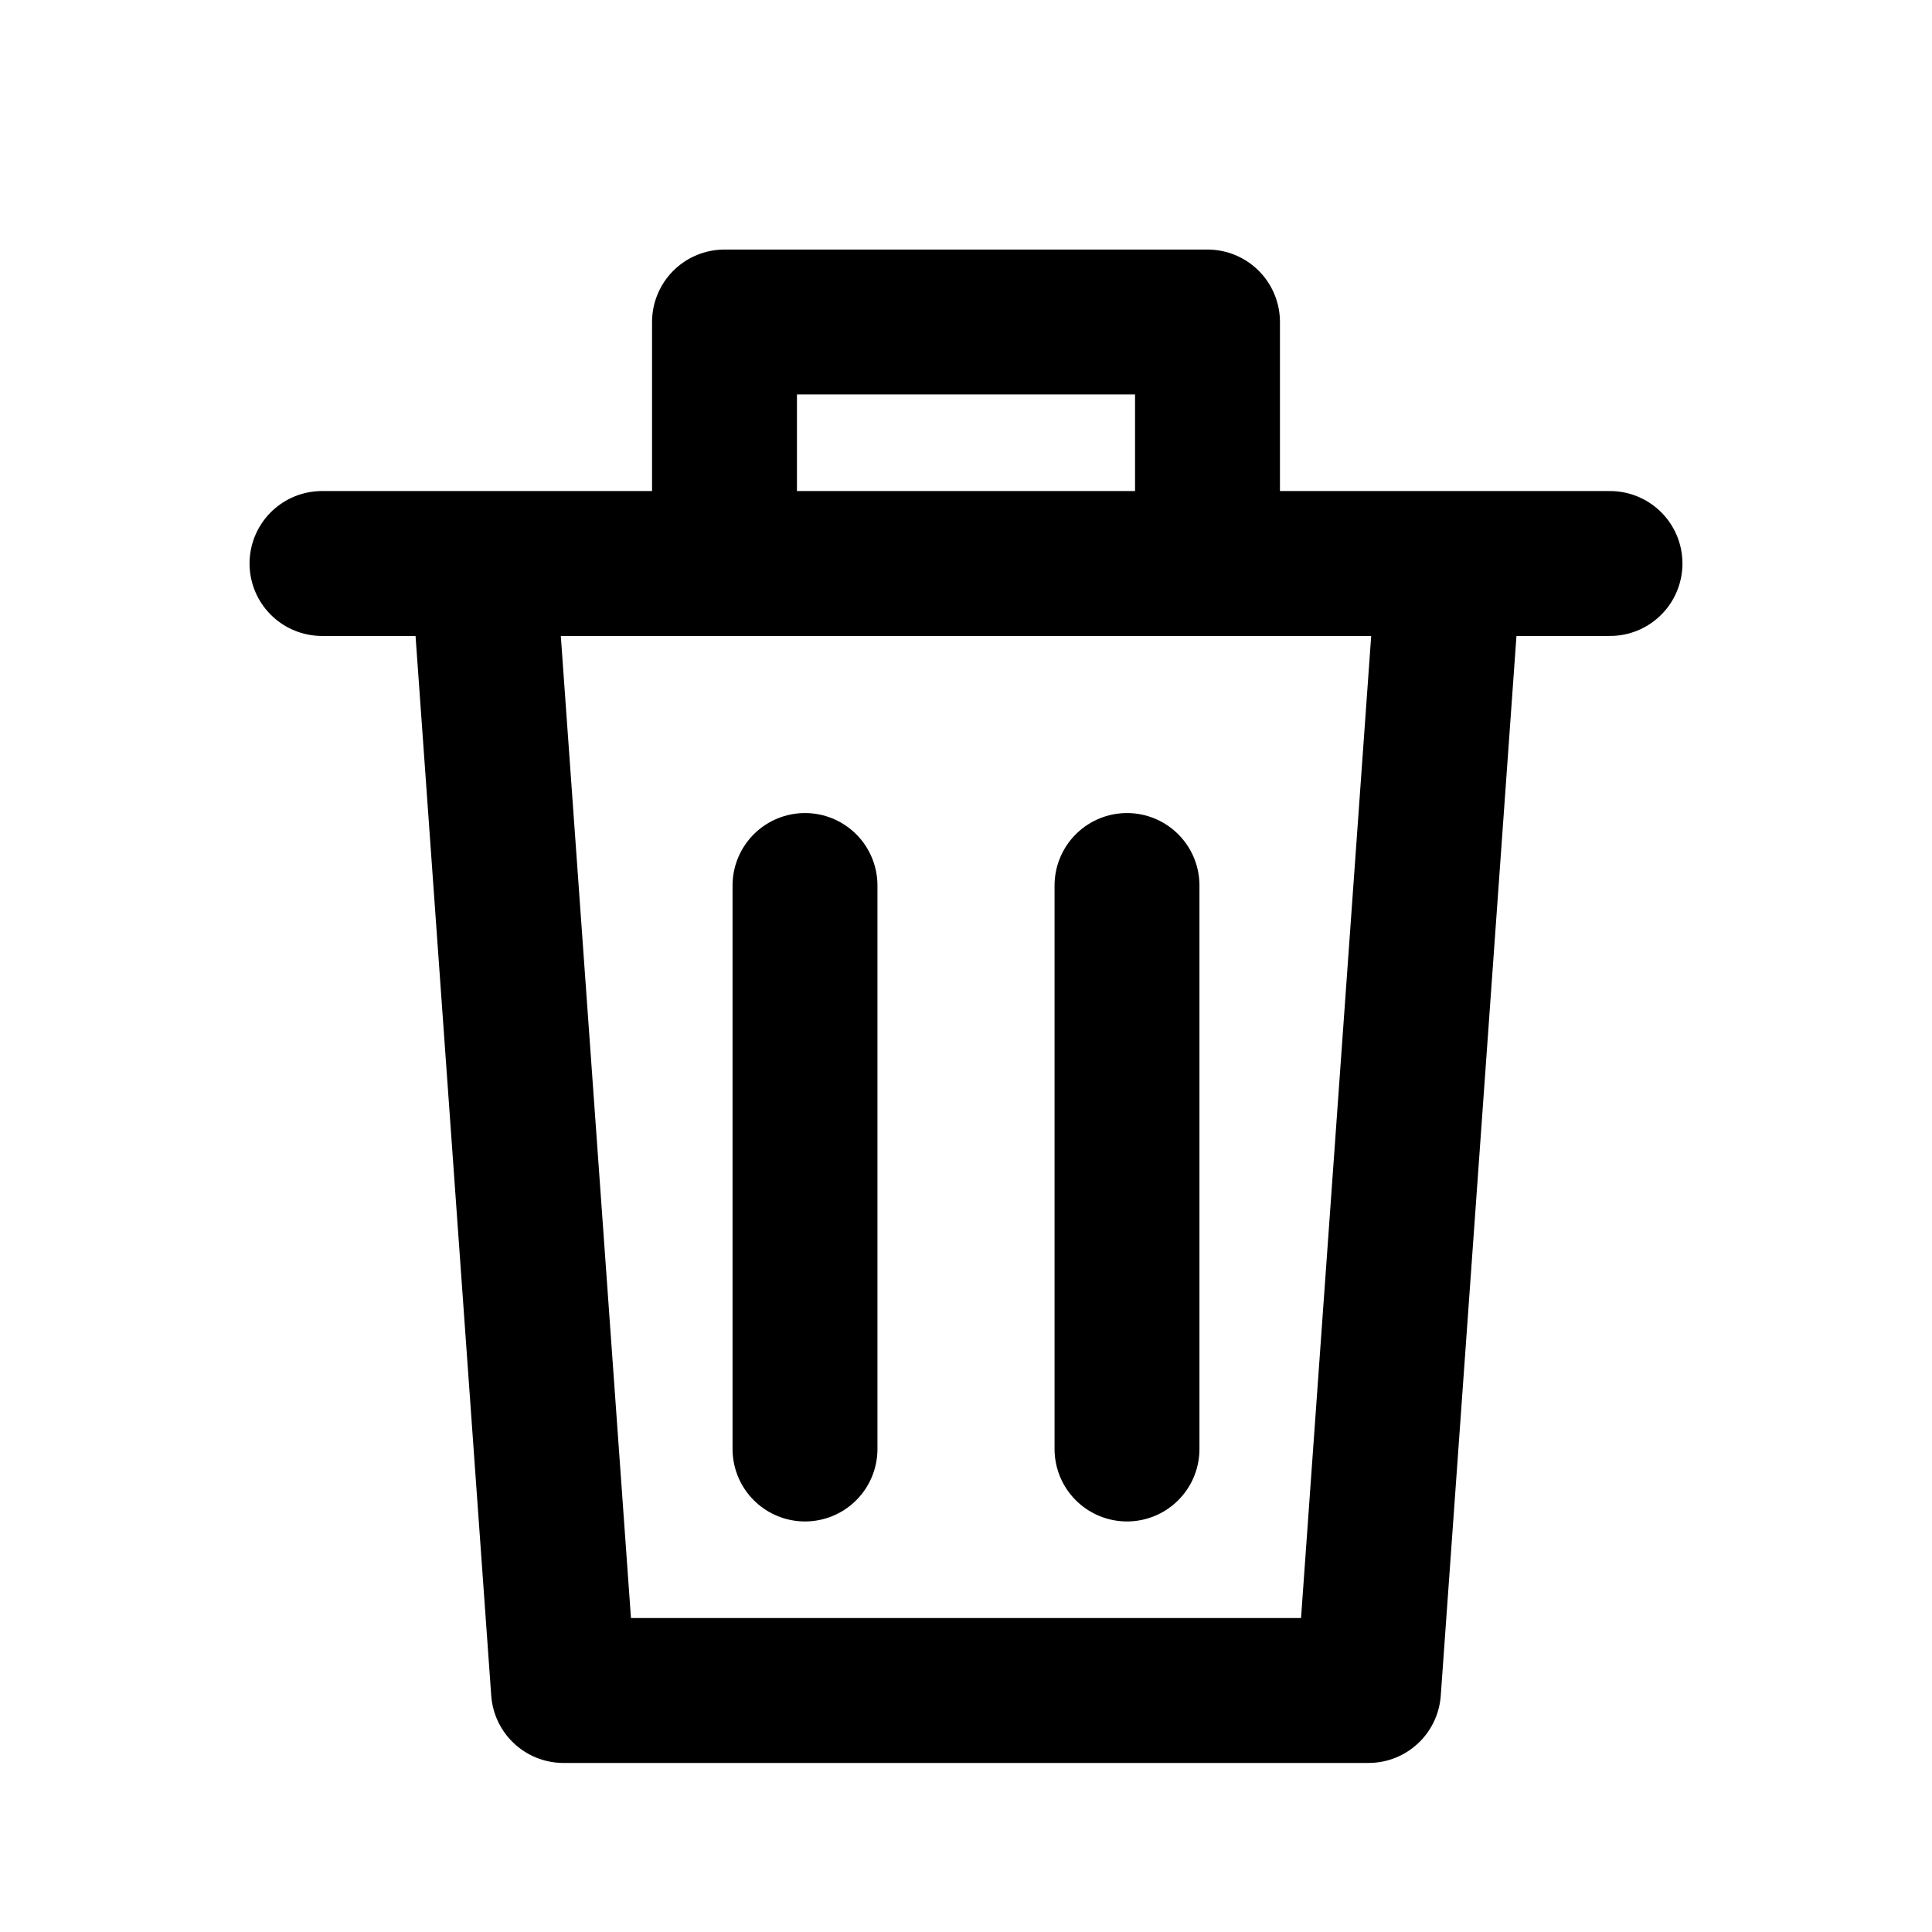
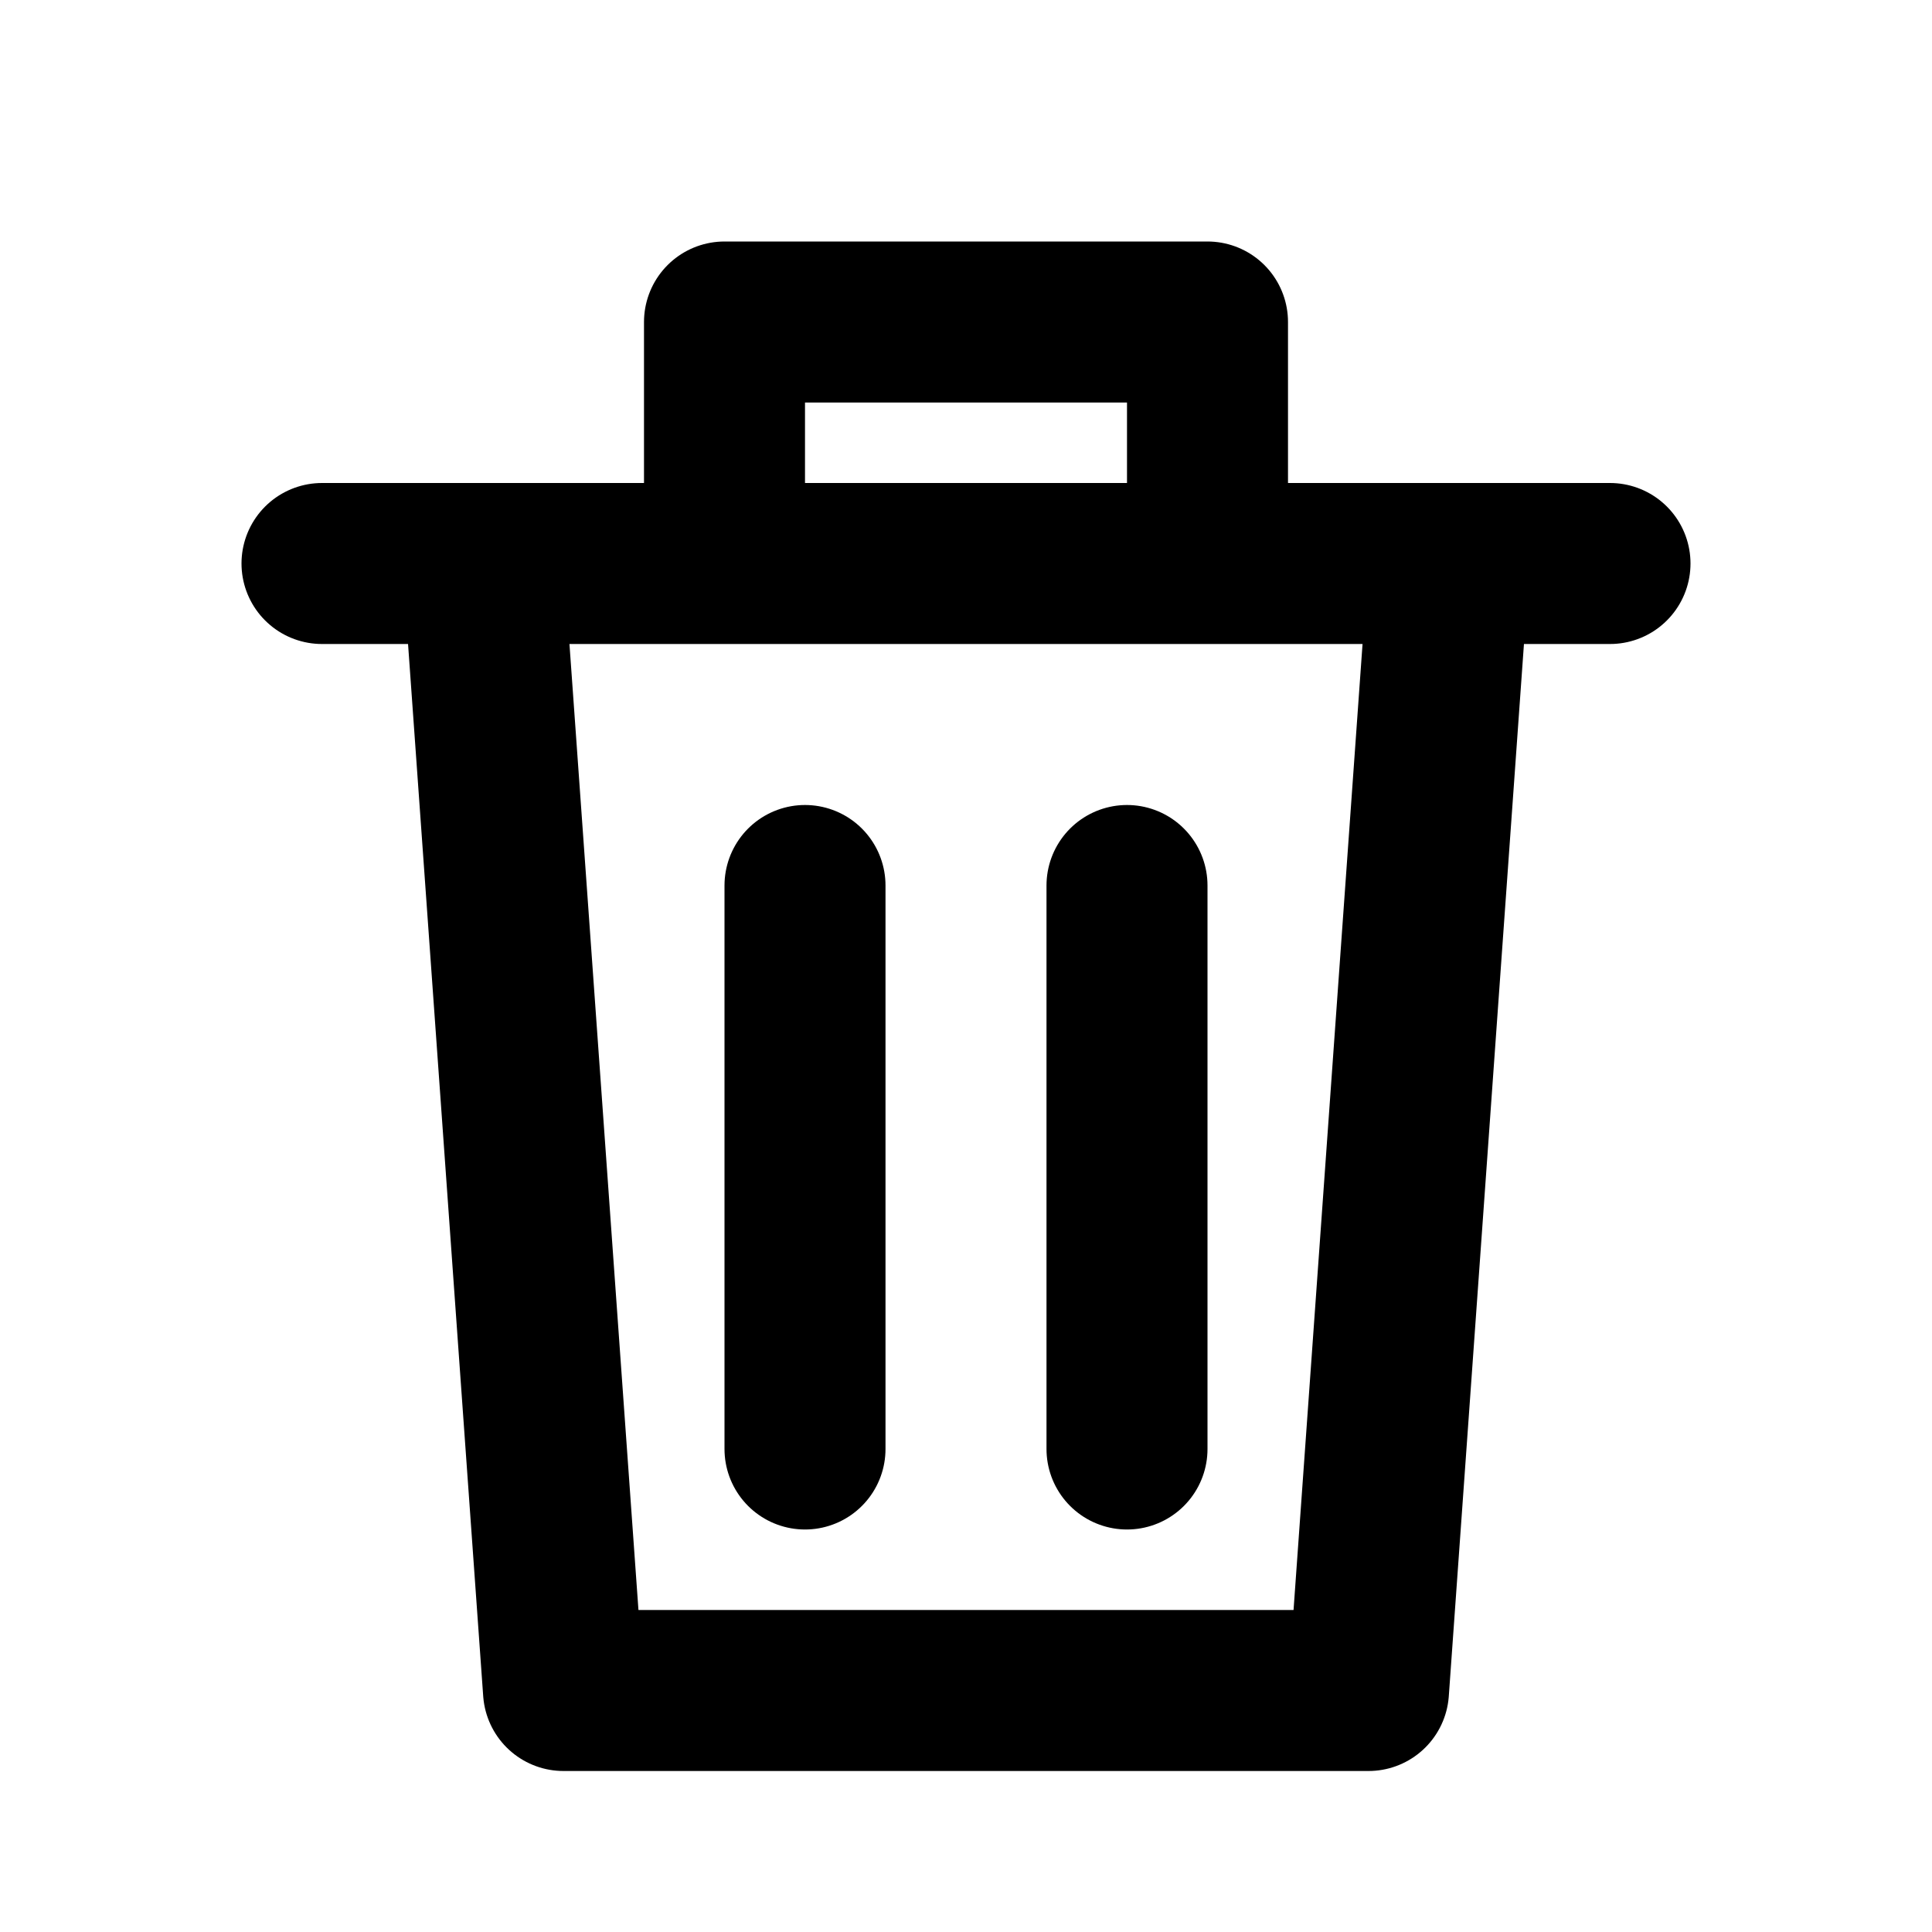
- <svg xmlns="http://www.w3.org/2000/svg" width="256" height="256" viewBox="0 0 24 24" fill="none" stroke="currentColor" stroke-width="1.8" stroke-linecap="round" stroke-linejoin="round">
+ <svg xmlns="http://www.w3.org/2000/svg" width="256" height="256" viewBox="0 0 24 24" fill="none" stroke="currentColor" stroke-width="2.0" stroke-linecap="round" stroke-linejoin="round">
  <path d="M4 7h16M10 11v7m4-7v7M6 7l1 14h10l1-14M9 7V4h6v3" />
</svg>
